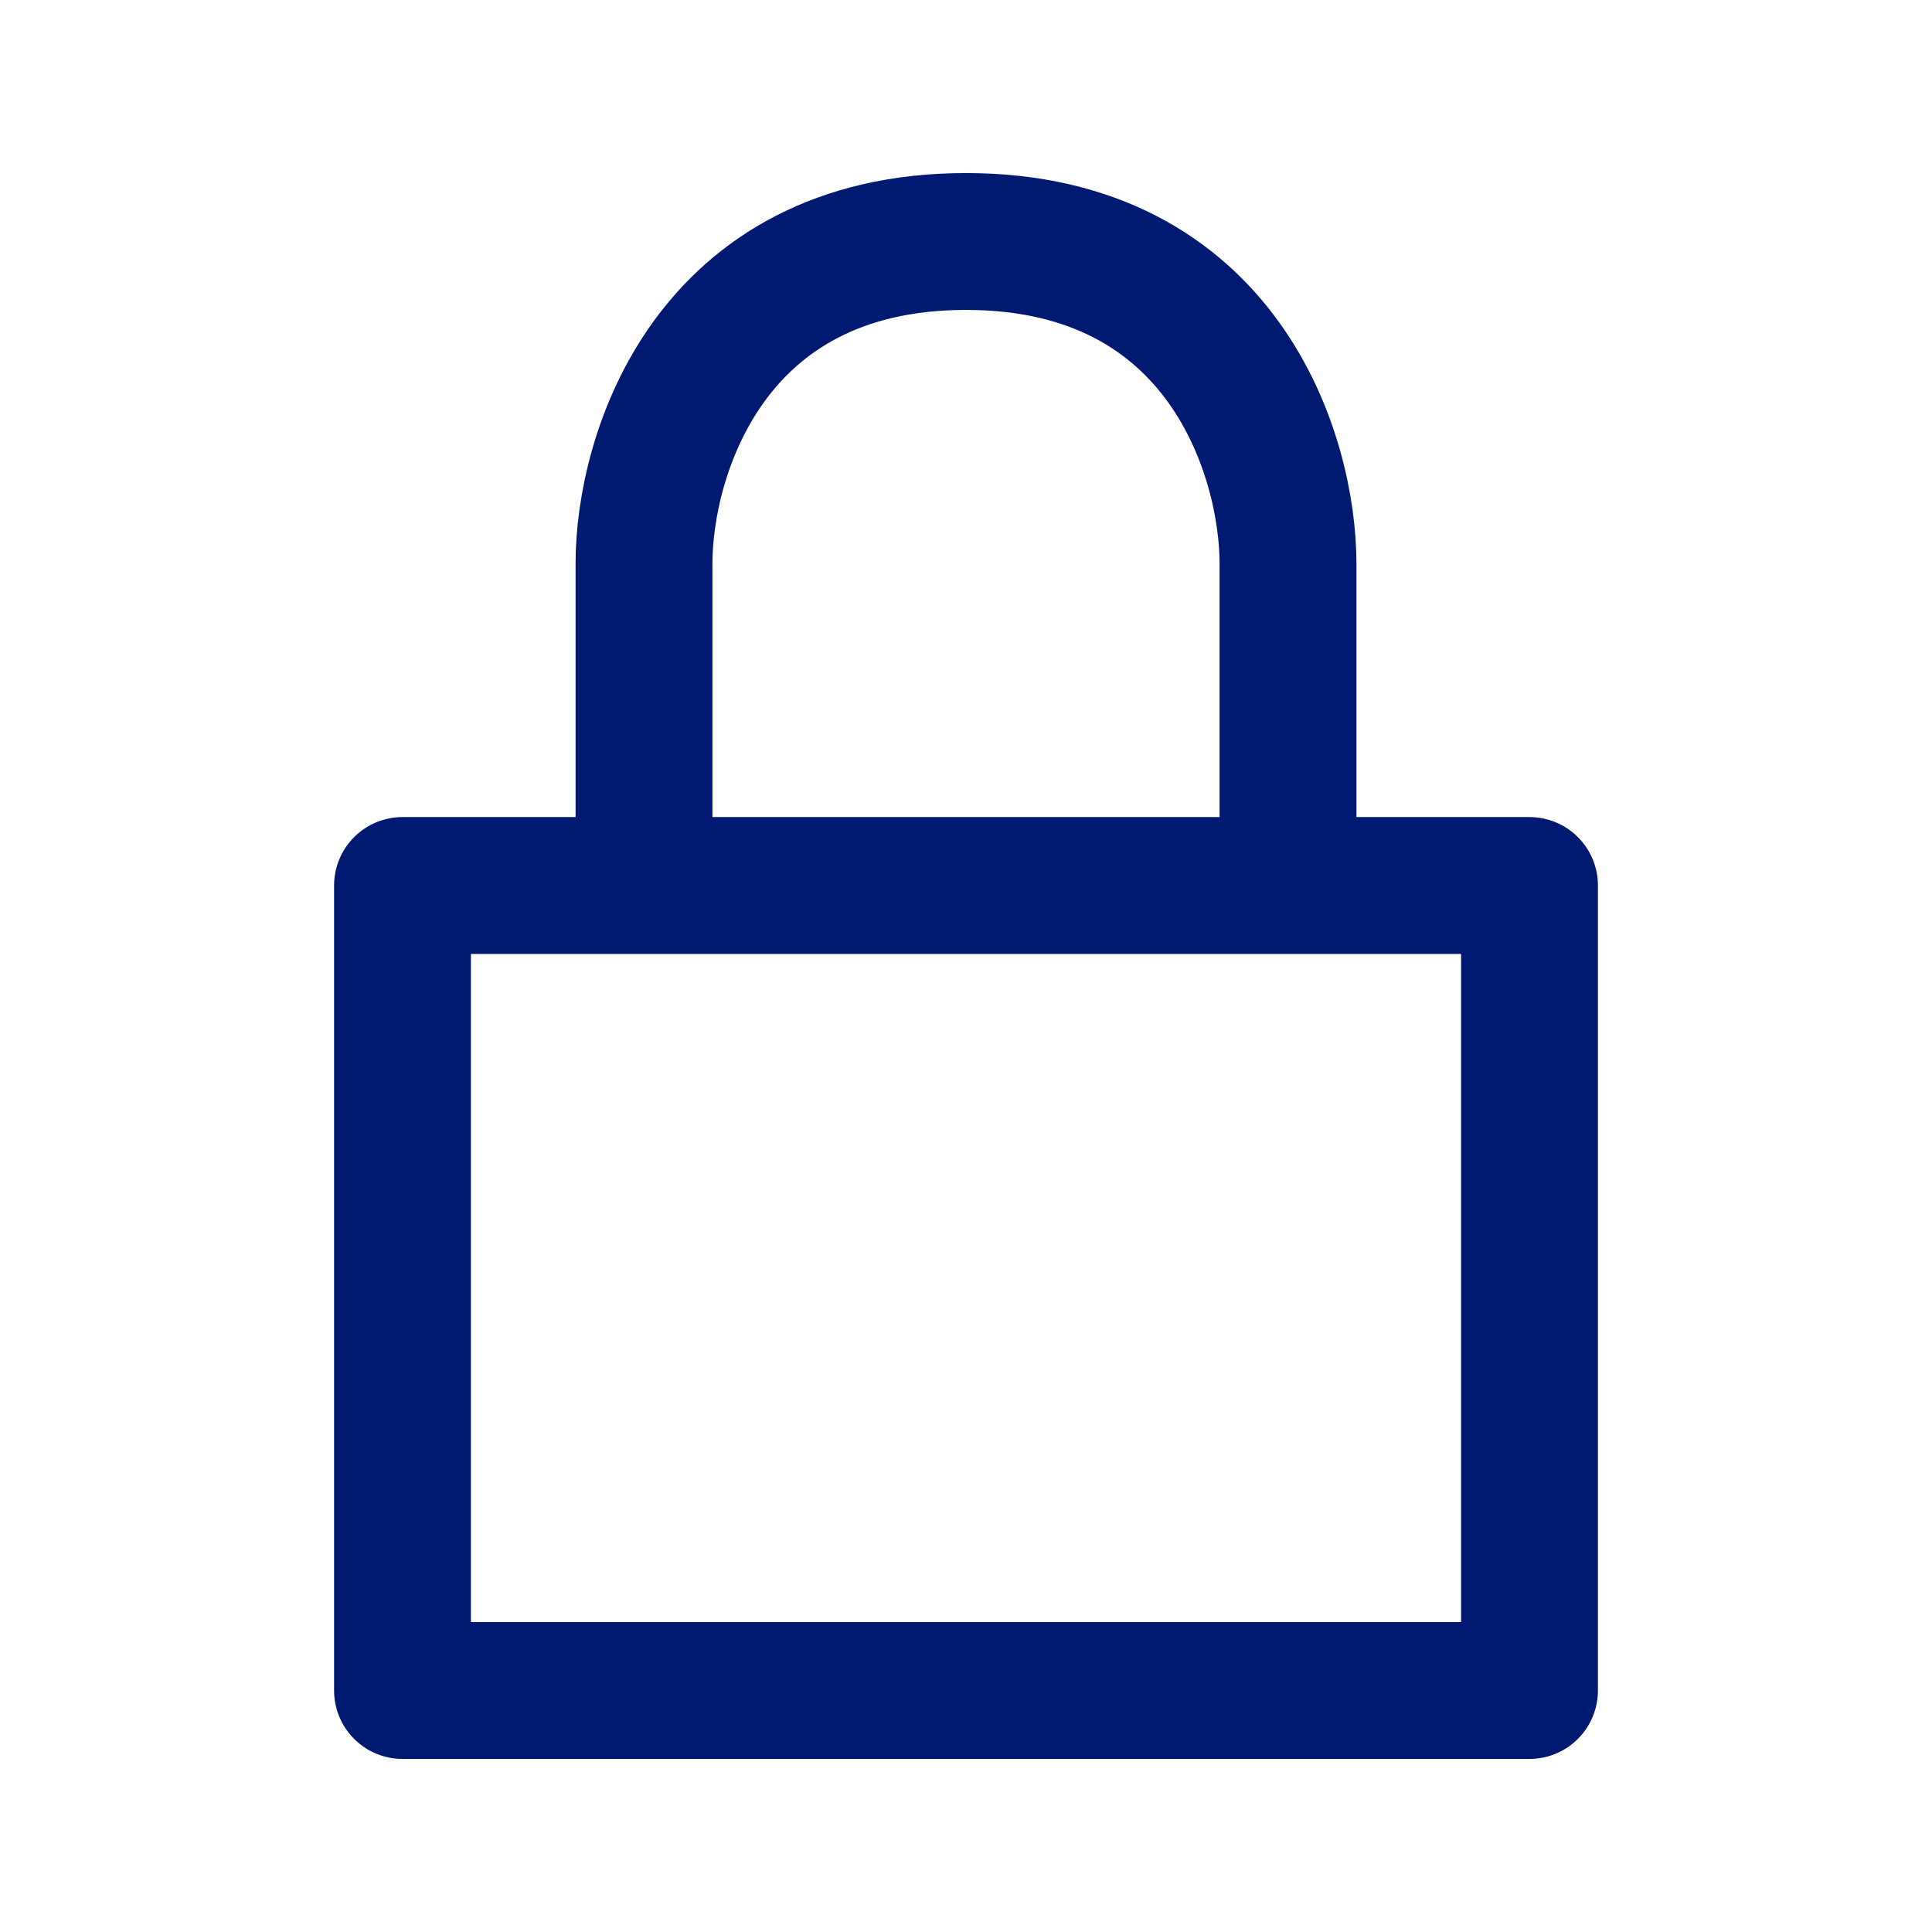
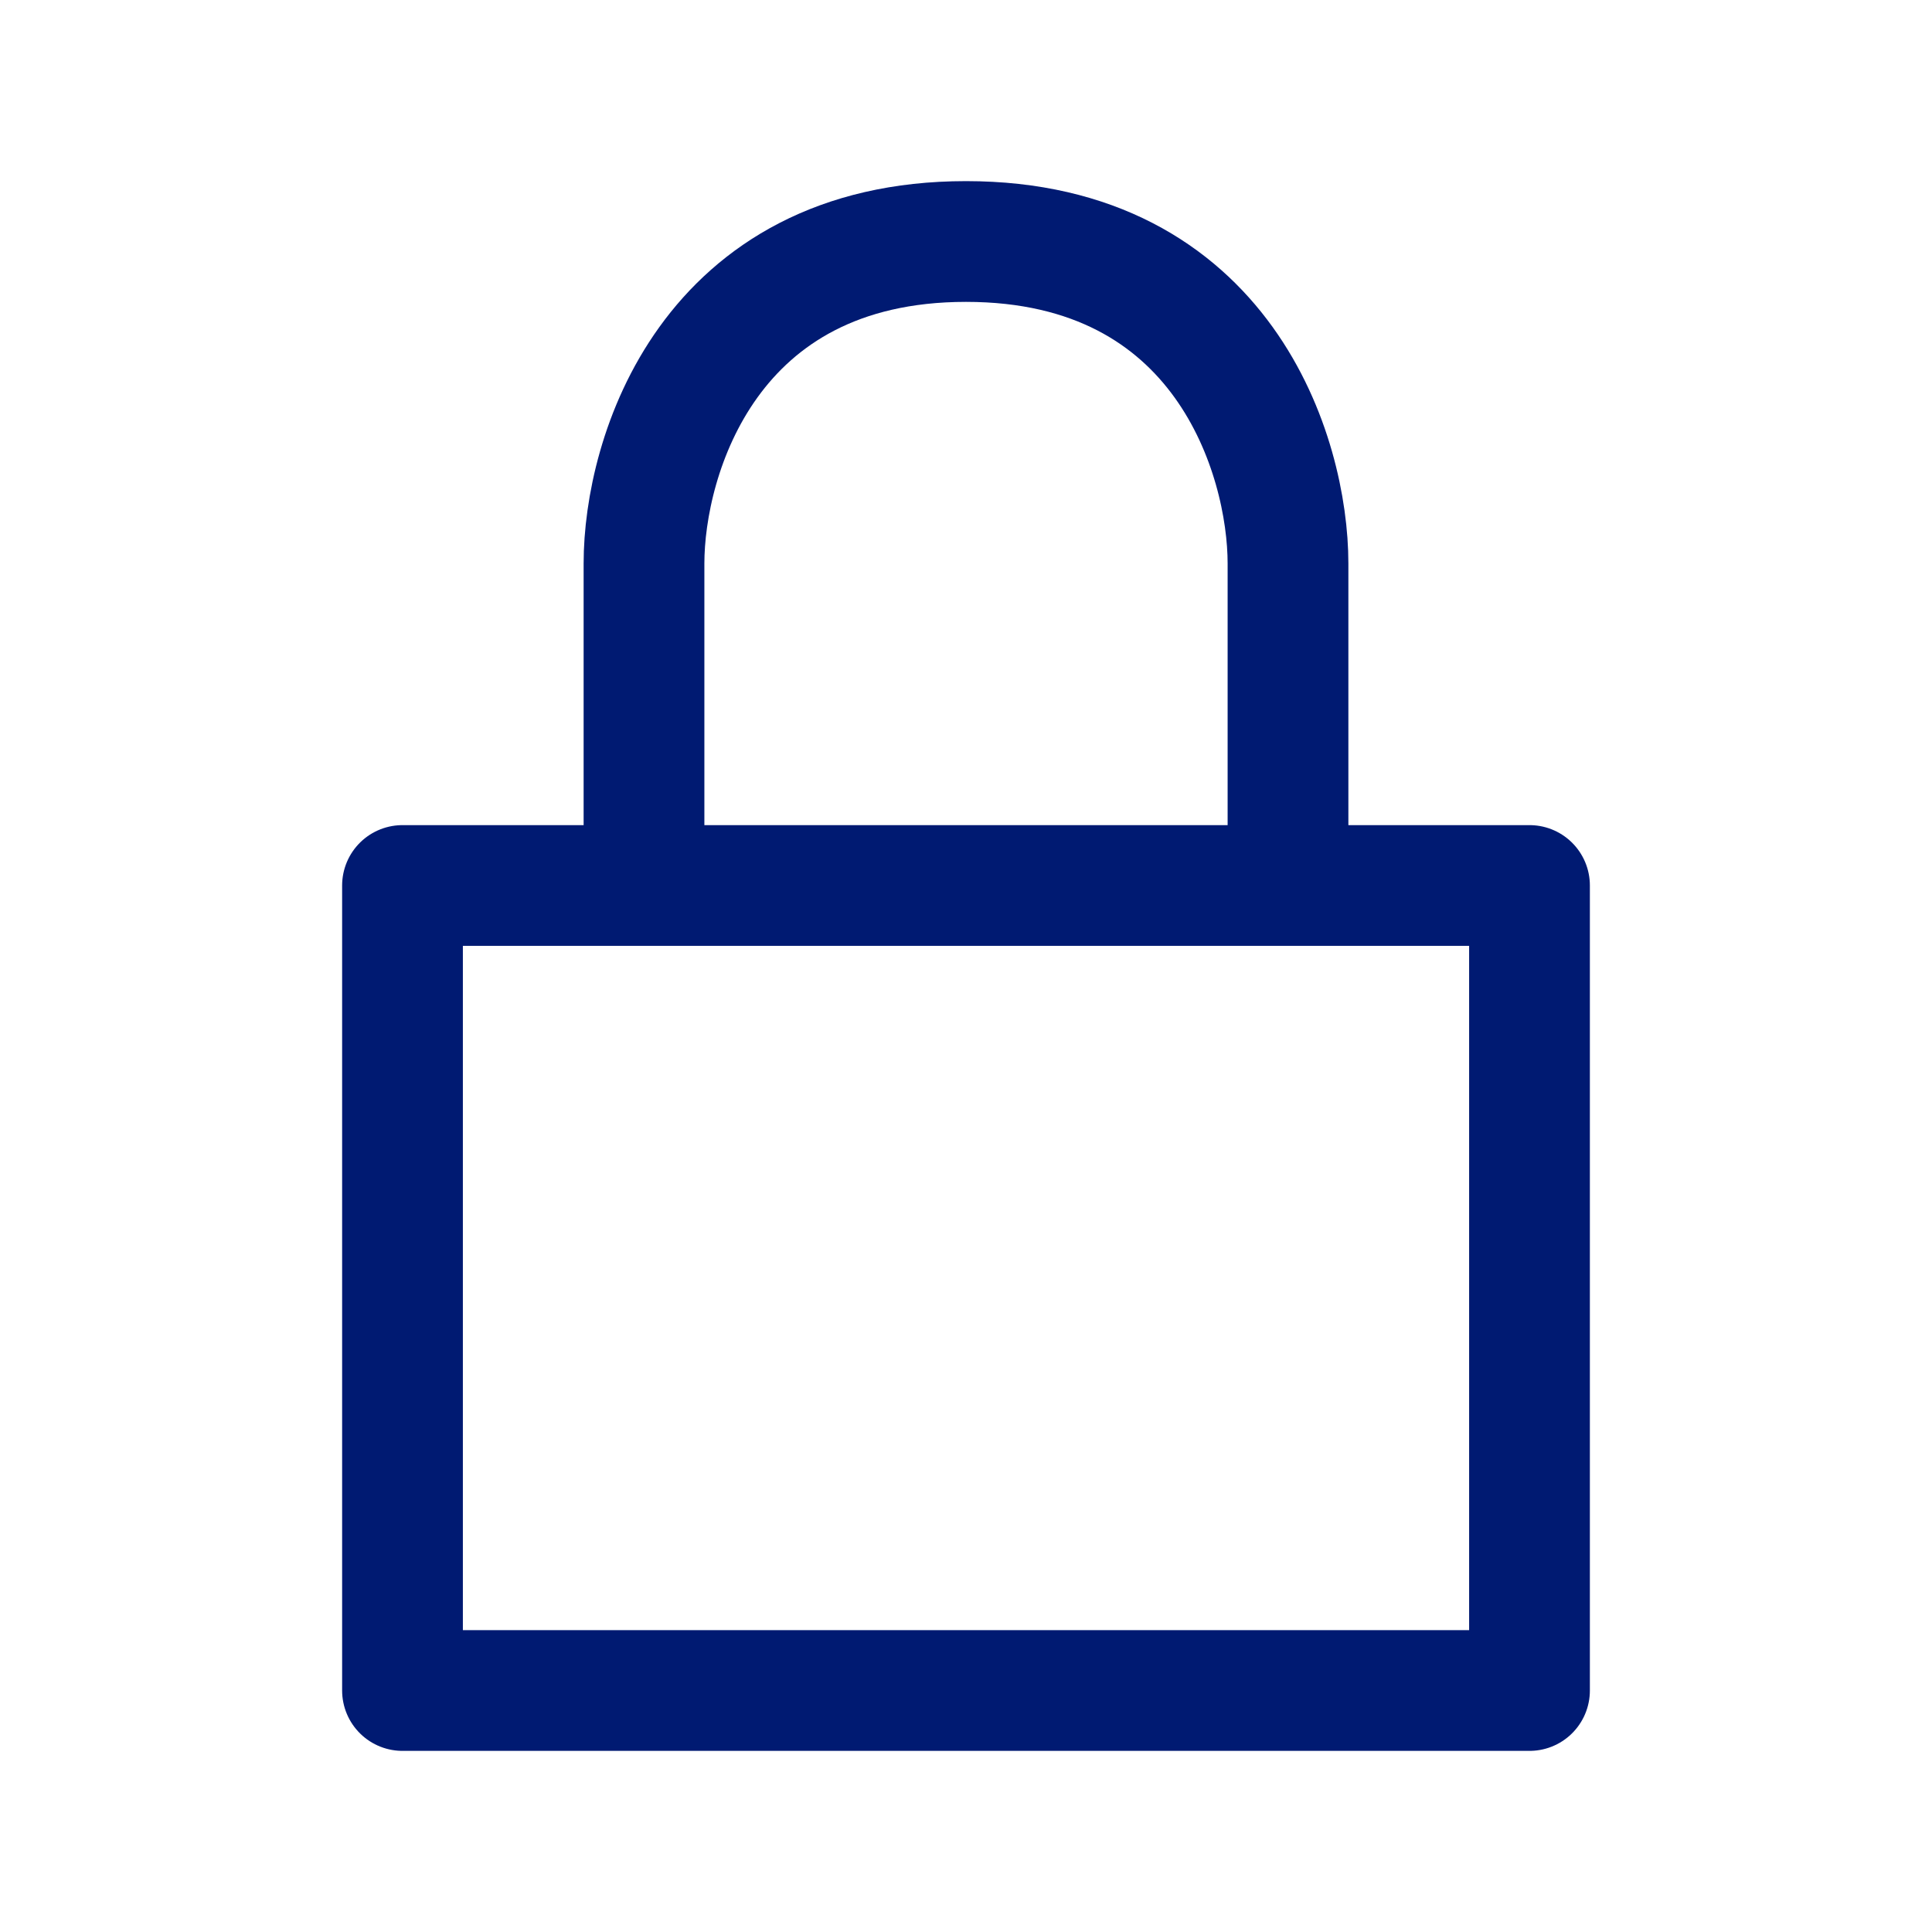
<svg xmlns="http://www.w3.org/2000/svg" width="24" height="24" viewBox="0 0 24 24" fill="none">
-   <path d="M8 11V7C8 5.667 8.8 3 12 3C15.2 3 16 5.667 16 7V11M8 11H5V21H19V11H16M8 11H16" stroke="#001A72" stroke-width="1.7" stroke-linecap="round" stroke-linejoin="round" />
+   <path d="M8 11V7C8 5.667 8.8 3 12 3C15.2 3 16 5.667 16 7V11M8 11H5V21H19V11H16M8 11H16" stroke="#001A72" stroke-width="1.5" stroke-linecap="round" stroke-linejoin="round" />
</svg>
